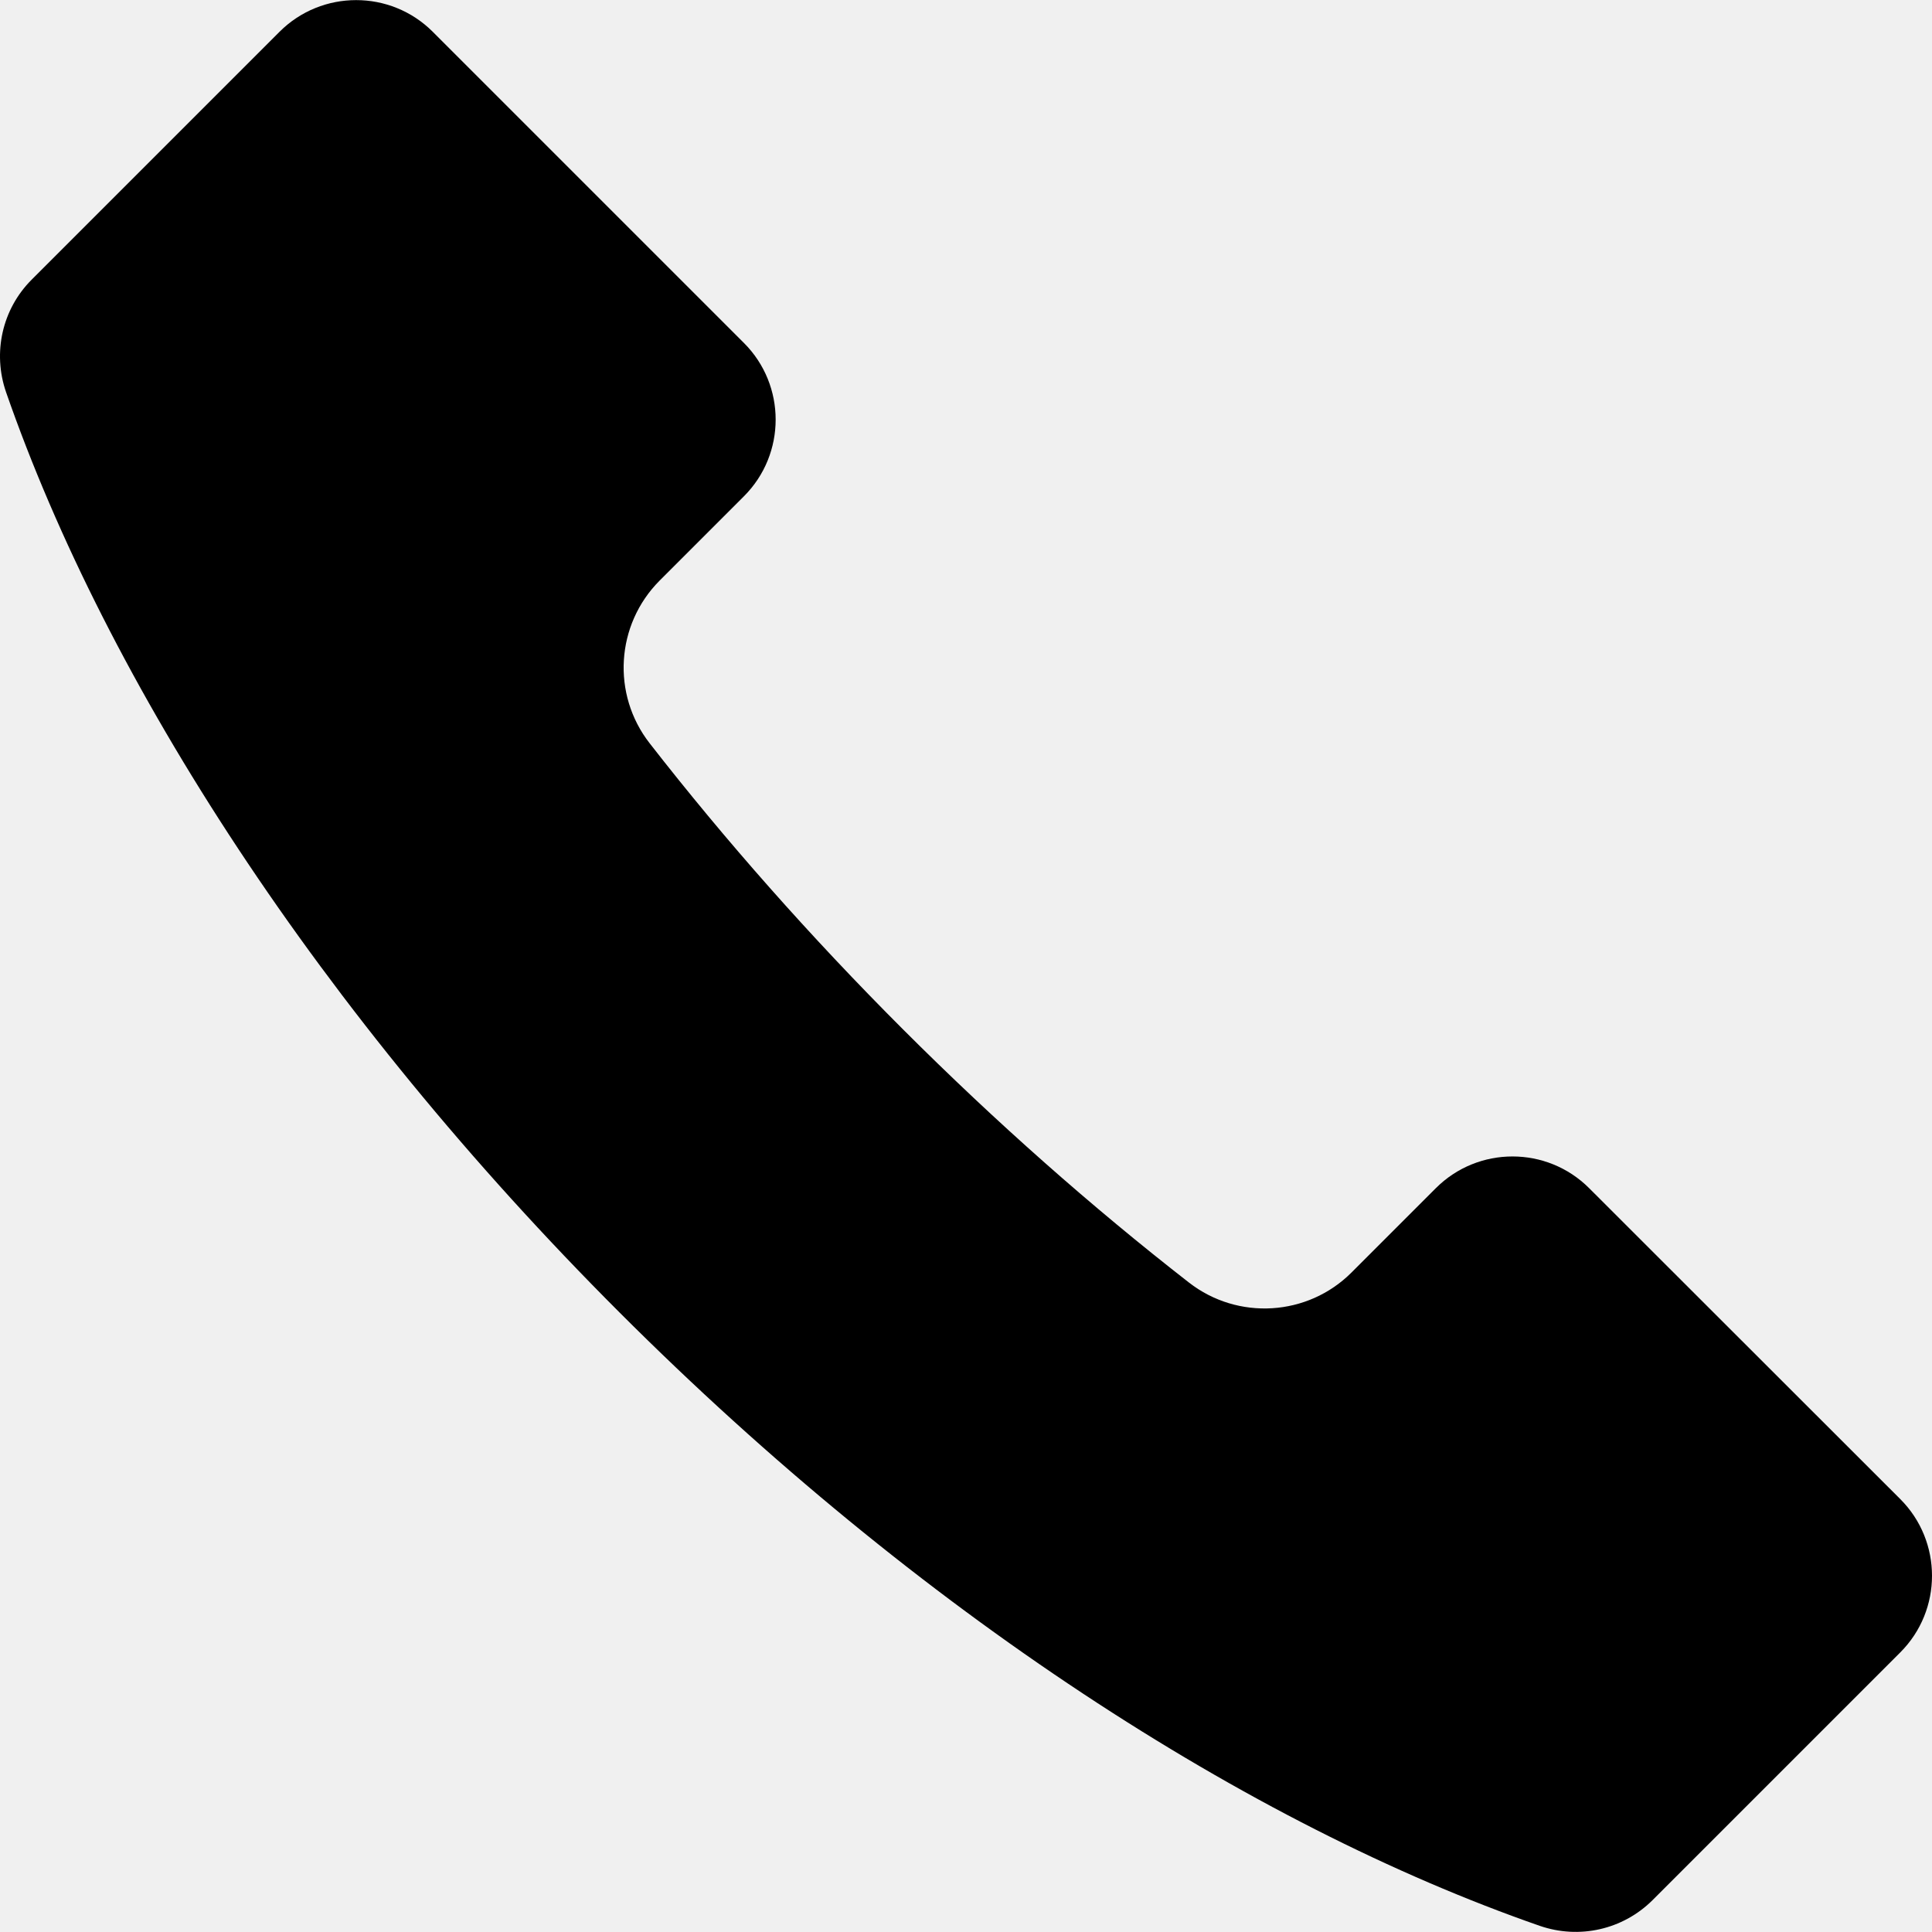
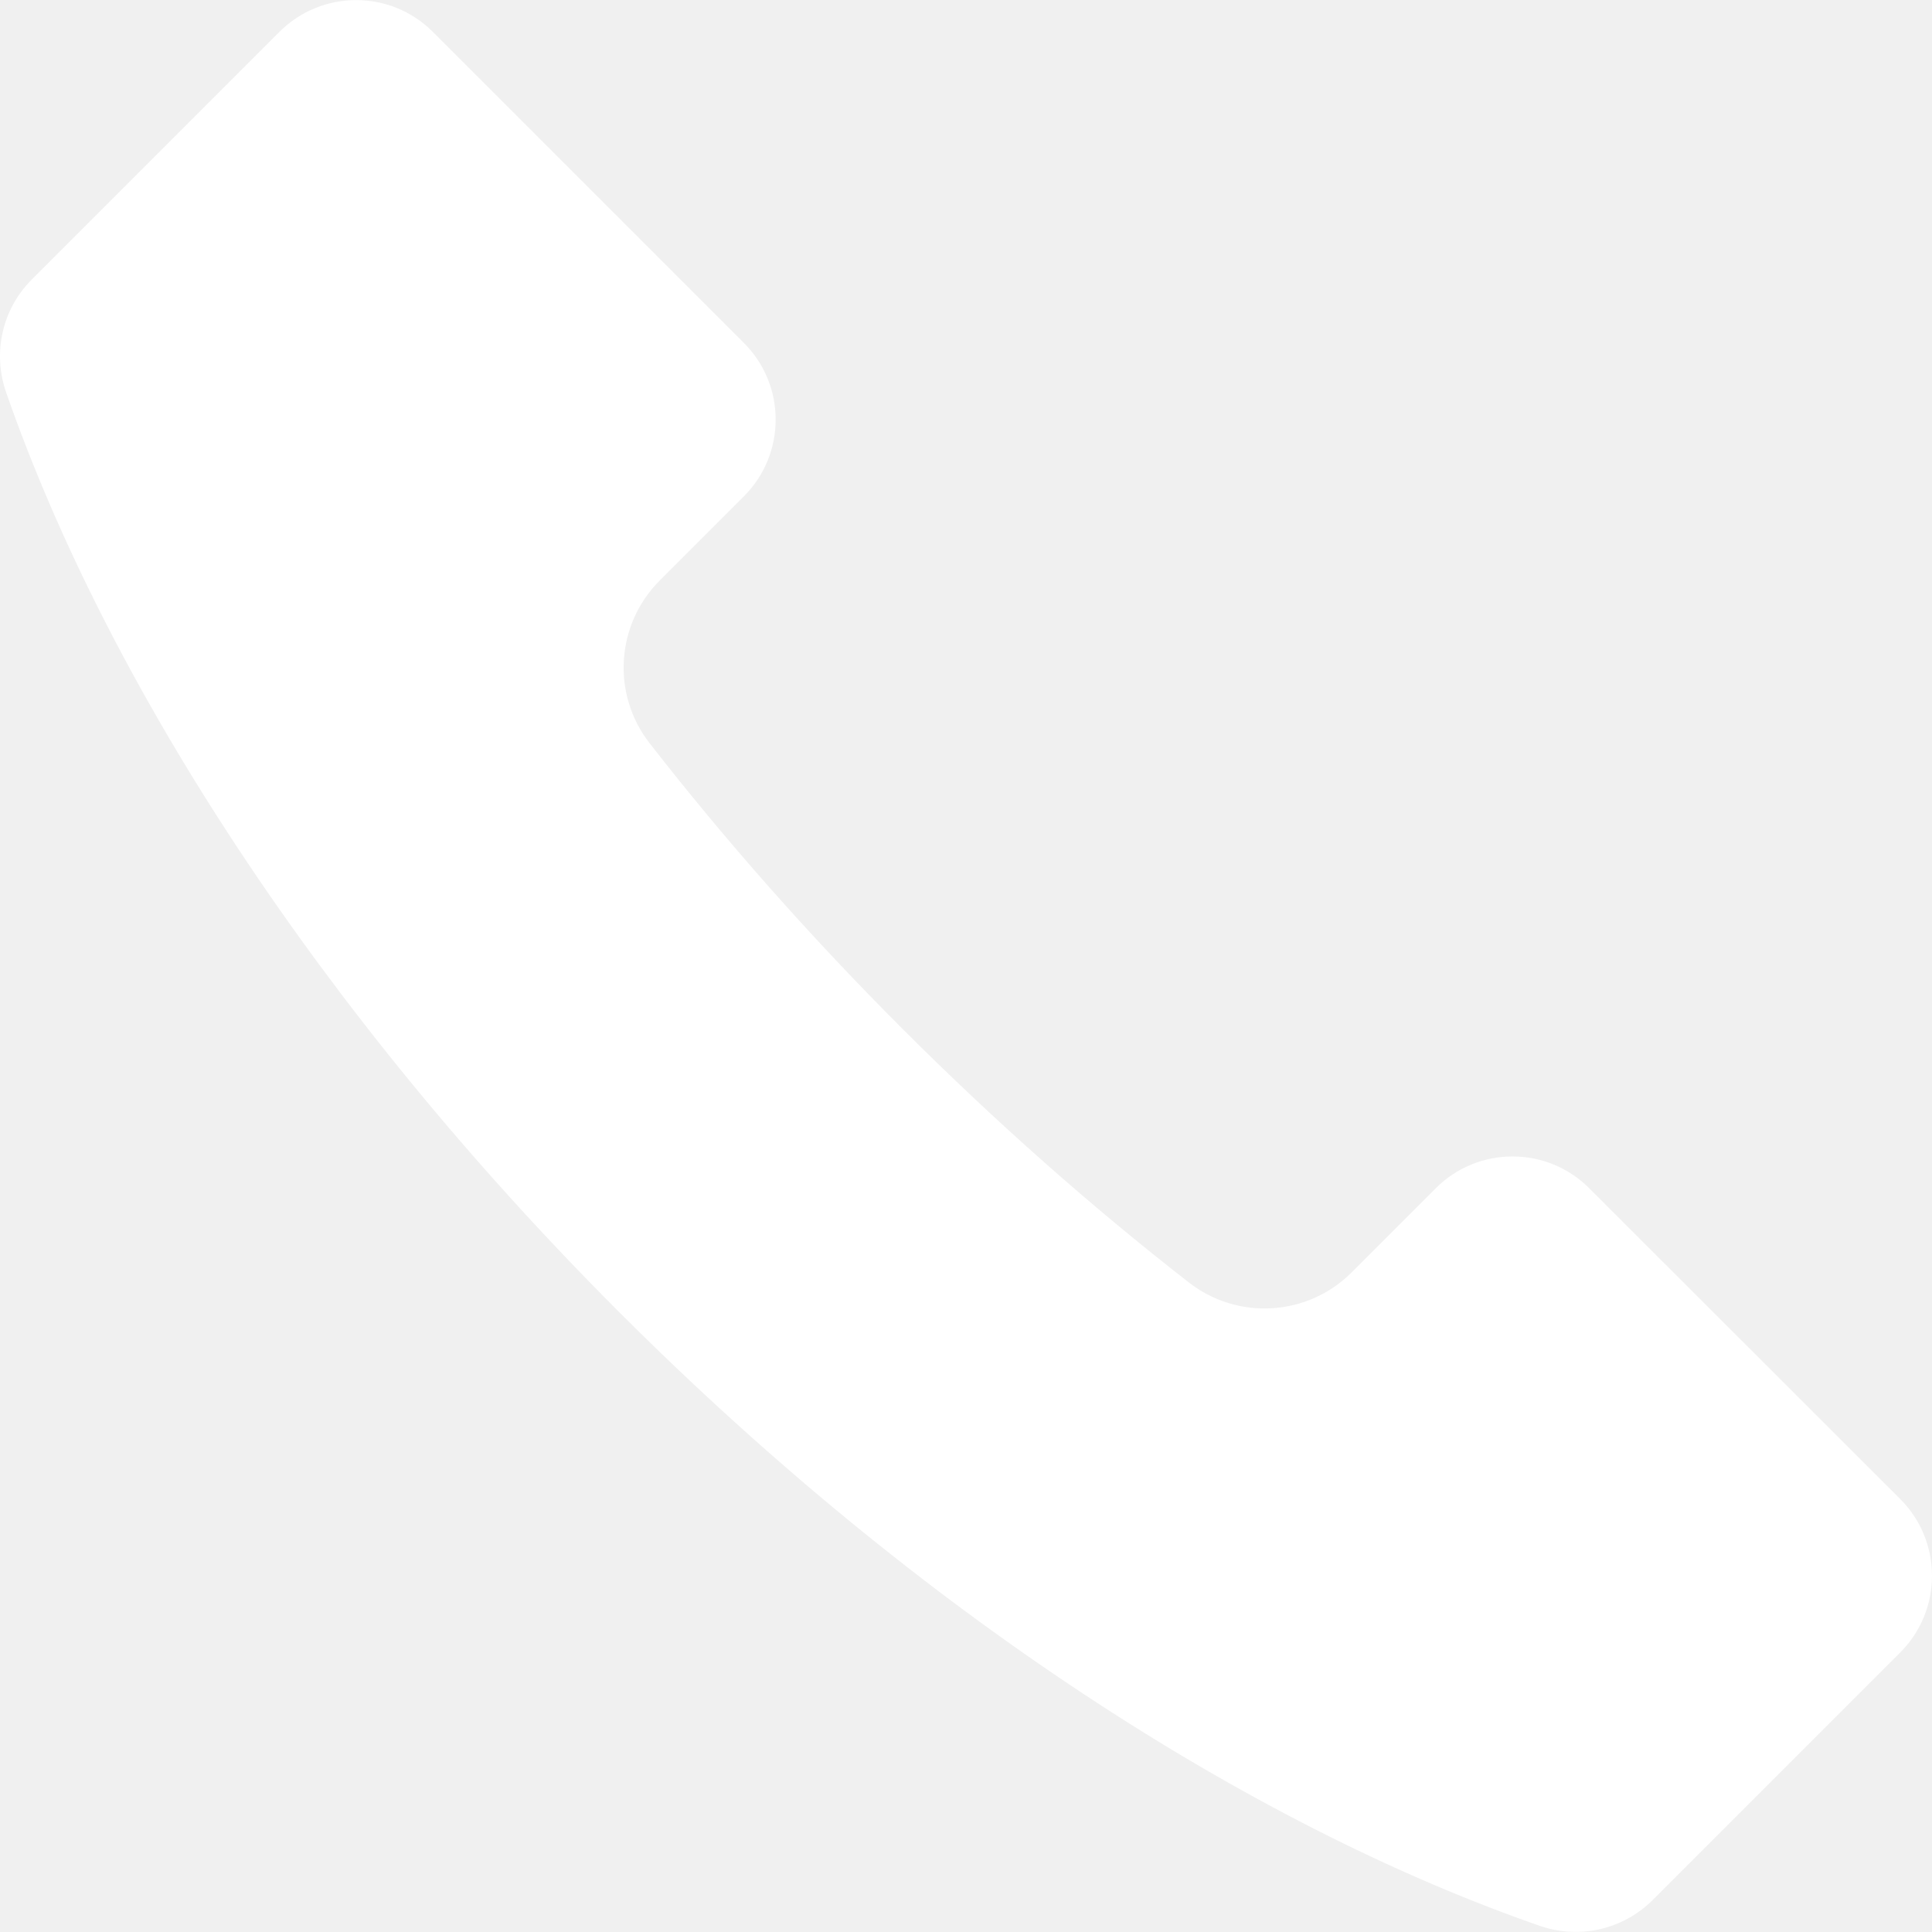
- <svg xmlns="http://www.w3.org/2000/svg" version="1.1" id="Capa_1" x="0px" y="0px" width="891.024px" height="891.024px" viewBox="0 0 891.024 891.024" style="enable-background:new 0 0 891.024 891.024;" xml:space="preserve">
+ <svg xmlns="http://www.w3.org/2000/svg" version="1.1" id="Capa_1" fill="white" x="0px" y="0px" width="891.024px" height="891.024px" viewBox="0 0 891.024 891.024" style="enable-background:new 0 0 891.024 891.024;" xml:space="preserve">
  <g>
    <path d="M2.8,180.875c46.6,134,144.7,286.2,282.9,424.399c138.2,138.2,290.4,236.301,424.4,282.9c18.2,6.3,38.3,1.8,52-11.8   l92.7-92.7l21.6-21.6c19.5-19.5,19.5-51.2,0-70.7l-143.5-143.4c-19.5-19.5-51.2-19.5-70.7,0l-38.899,38.9   c-20.2,20.2-52.4,22.2-75,4.6c-44.7-34.8-89-73.899-131.9-116.8c-42.9-42.9-82-87.2-116.8-131.9c-17.601-22.6-15.601-54.7,4.6-75   l38.9-38.9c19.5-19.5,19.5-51.2,0-70.7l-143.5-143.5c-19.5-19.5-51.2-19.5-70.7,0l-21.6,21.6l-92.7,92.7   C1,142.575-3.5,162.675,2.8,180.875z" />
  </g>
  <g>
</g>
  <g>
</g>
  <g>
</g>
  <g>
</g>
  <g>
</g>
  <g>
</g>
  <g>
</g>
  <g>
</g>
  <g>
</g>
  <g>
</g>
  <g>
</g>
  <g>
</g>
  <g>
</g>
  <g>
</g>
  <g>
</g>
</svg>
